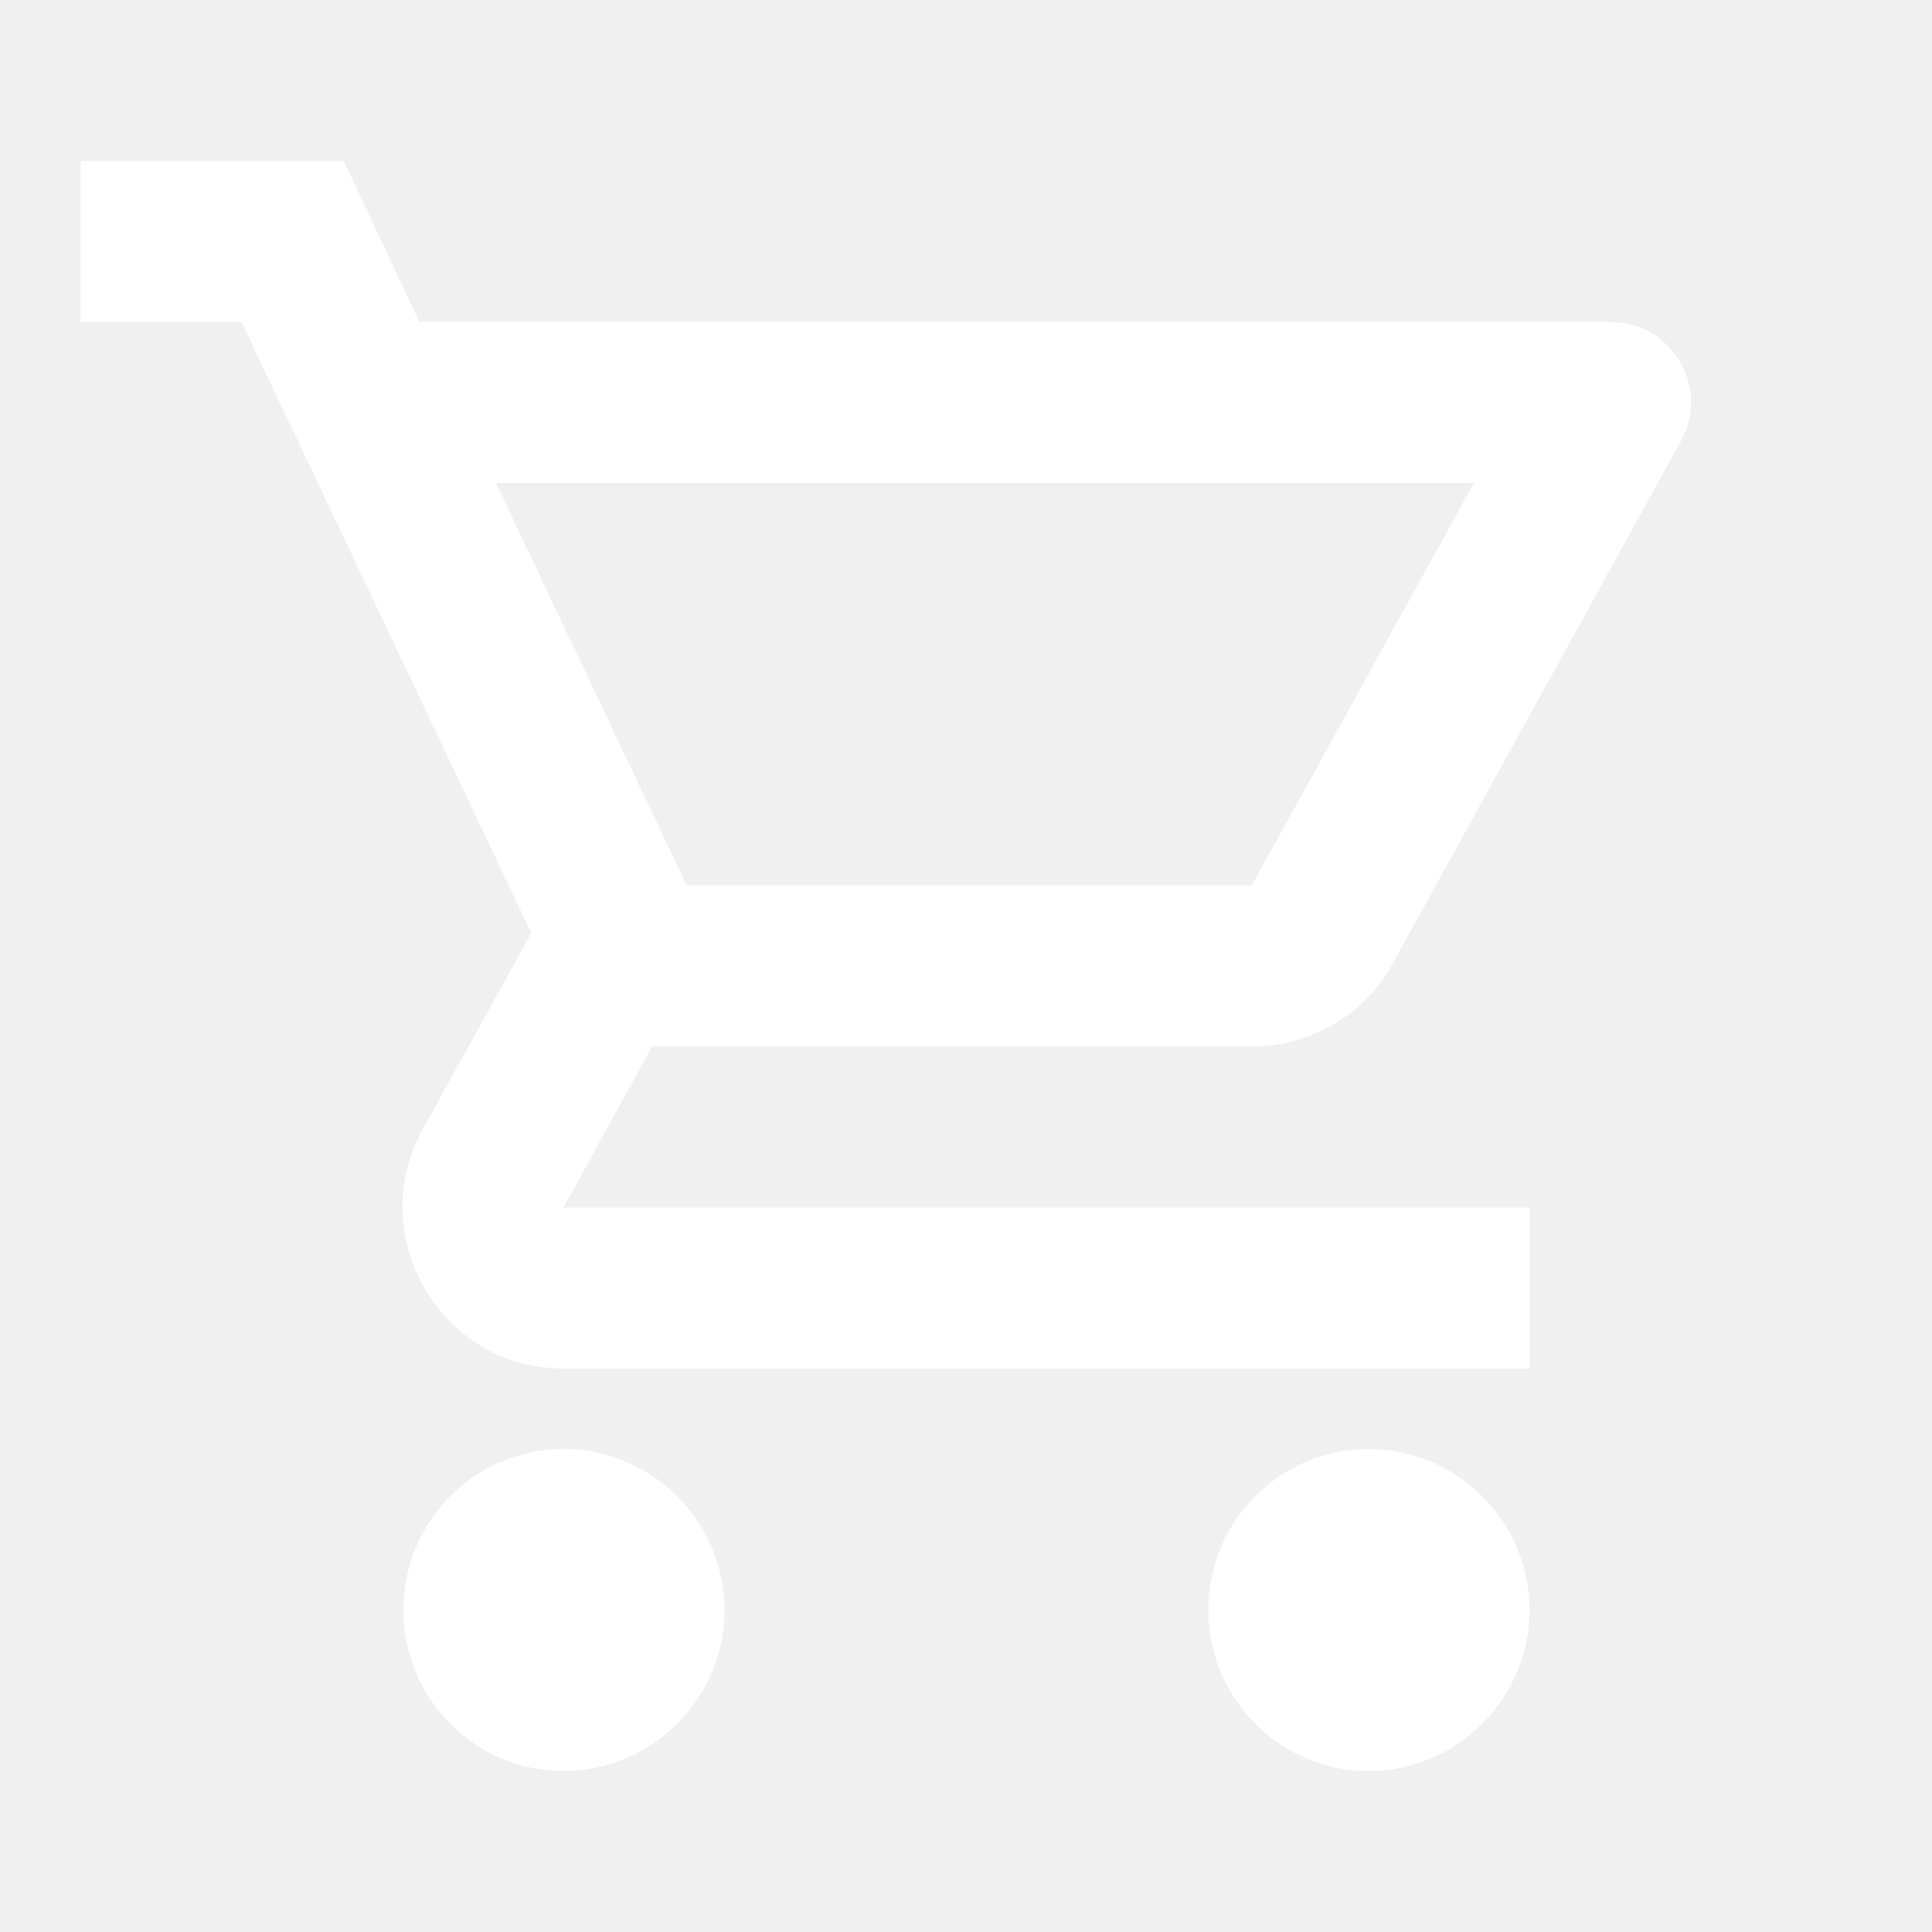
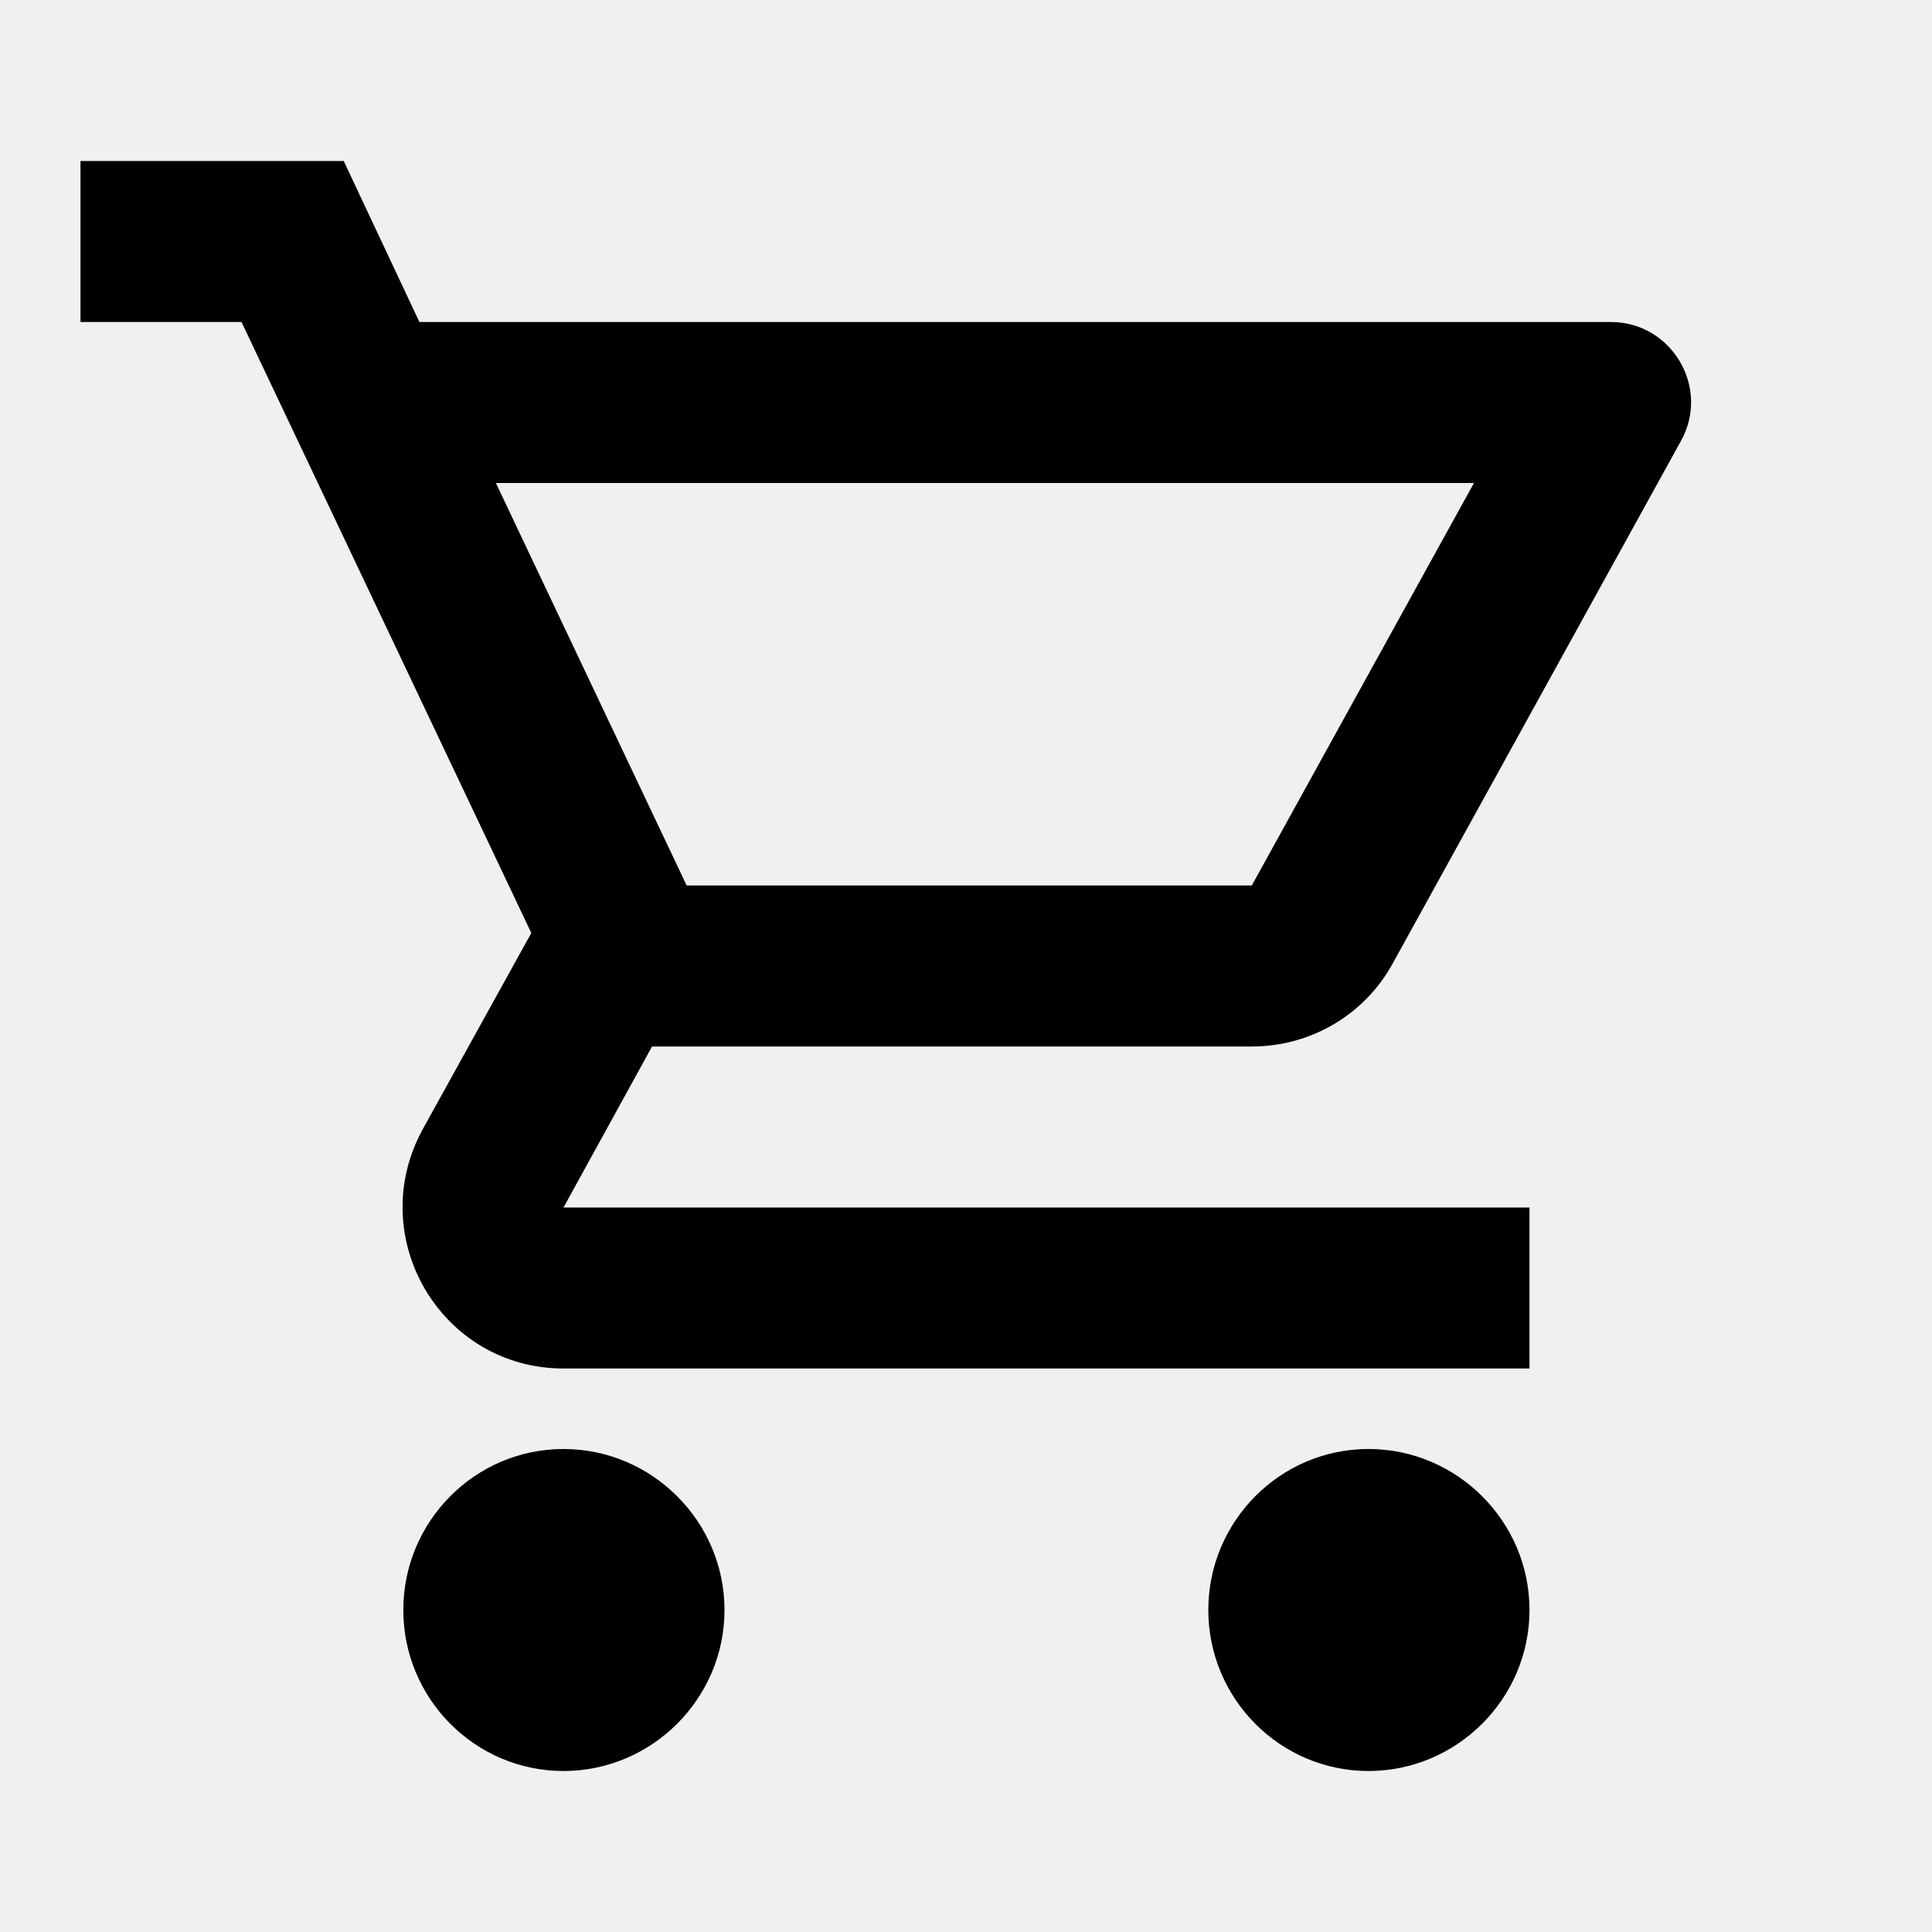
- <svg xmlns="http://www.w3.org/2000/svg" height="24px" viewBox="0 0 24 24" width="24px" fill="white">
+ <svg xmlns="http://www.w3.org/2000/svg" height="24px" viewBox="0 0 24 24" width="24px" fill="black">
  <path d="M0 0h24v24H0V0z" fill="none" />
  <path d="M15.55 13c.75 0 1.41-.41 1.75-1.03l3.58-6.49c.37-.66-.11-1.48-.87-1.48H5.21l-.94-2H1v2h2l3.6 7.59-1.35 2.44C4.52 15.37 5.48 17 7 17h12v-2H7l1.1-2h7.45zM6.16 6h12.15l-2.76 5H8.53L6.16 6zM7 18c-1.1 0-1.99.9-1.99 2S5.9 22 7 22s2-.9 2-2-.9-2-2-2zm10 0c-1.1 0-1.99.9-1.99 2s.89 2 1.99 2 2-.9 2-2-.9-2-2-2z" />
</svg>
